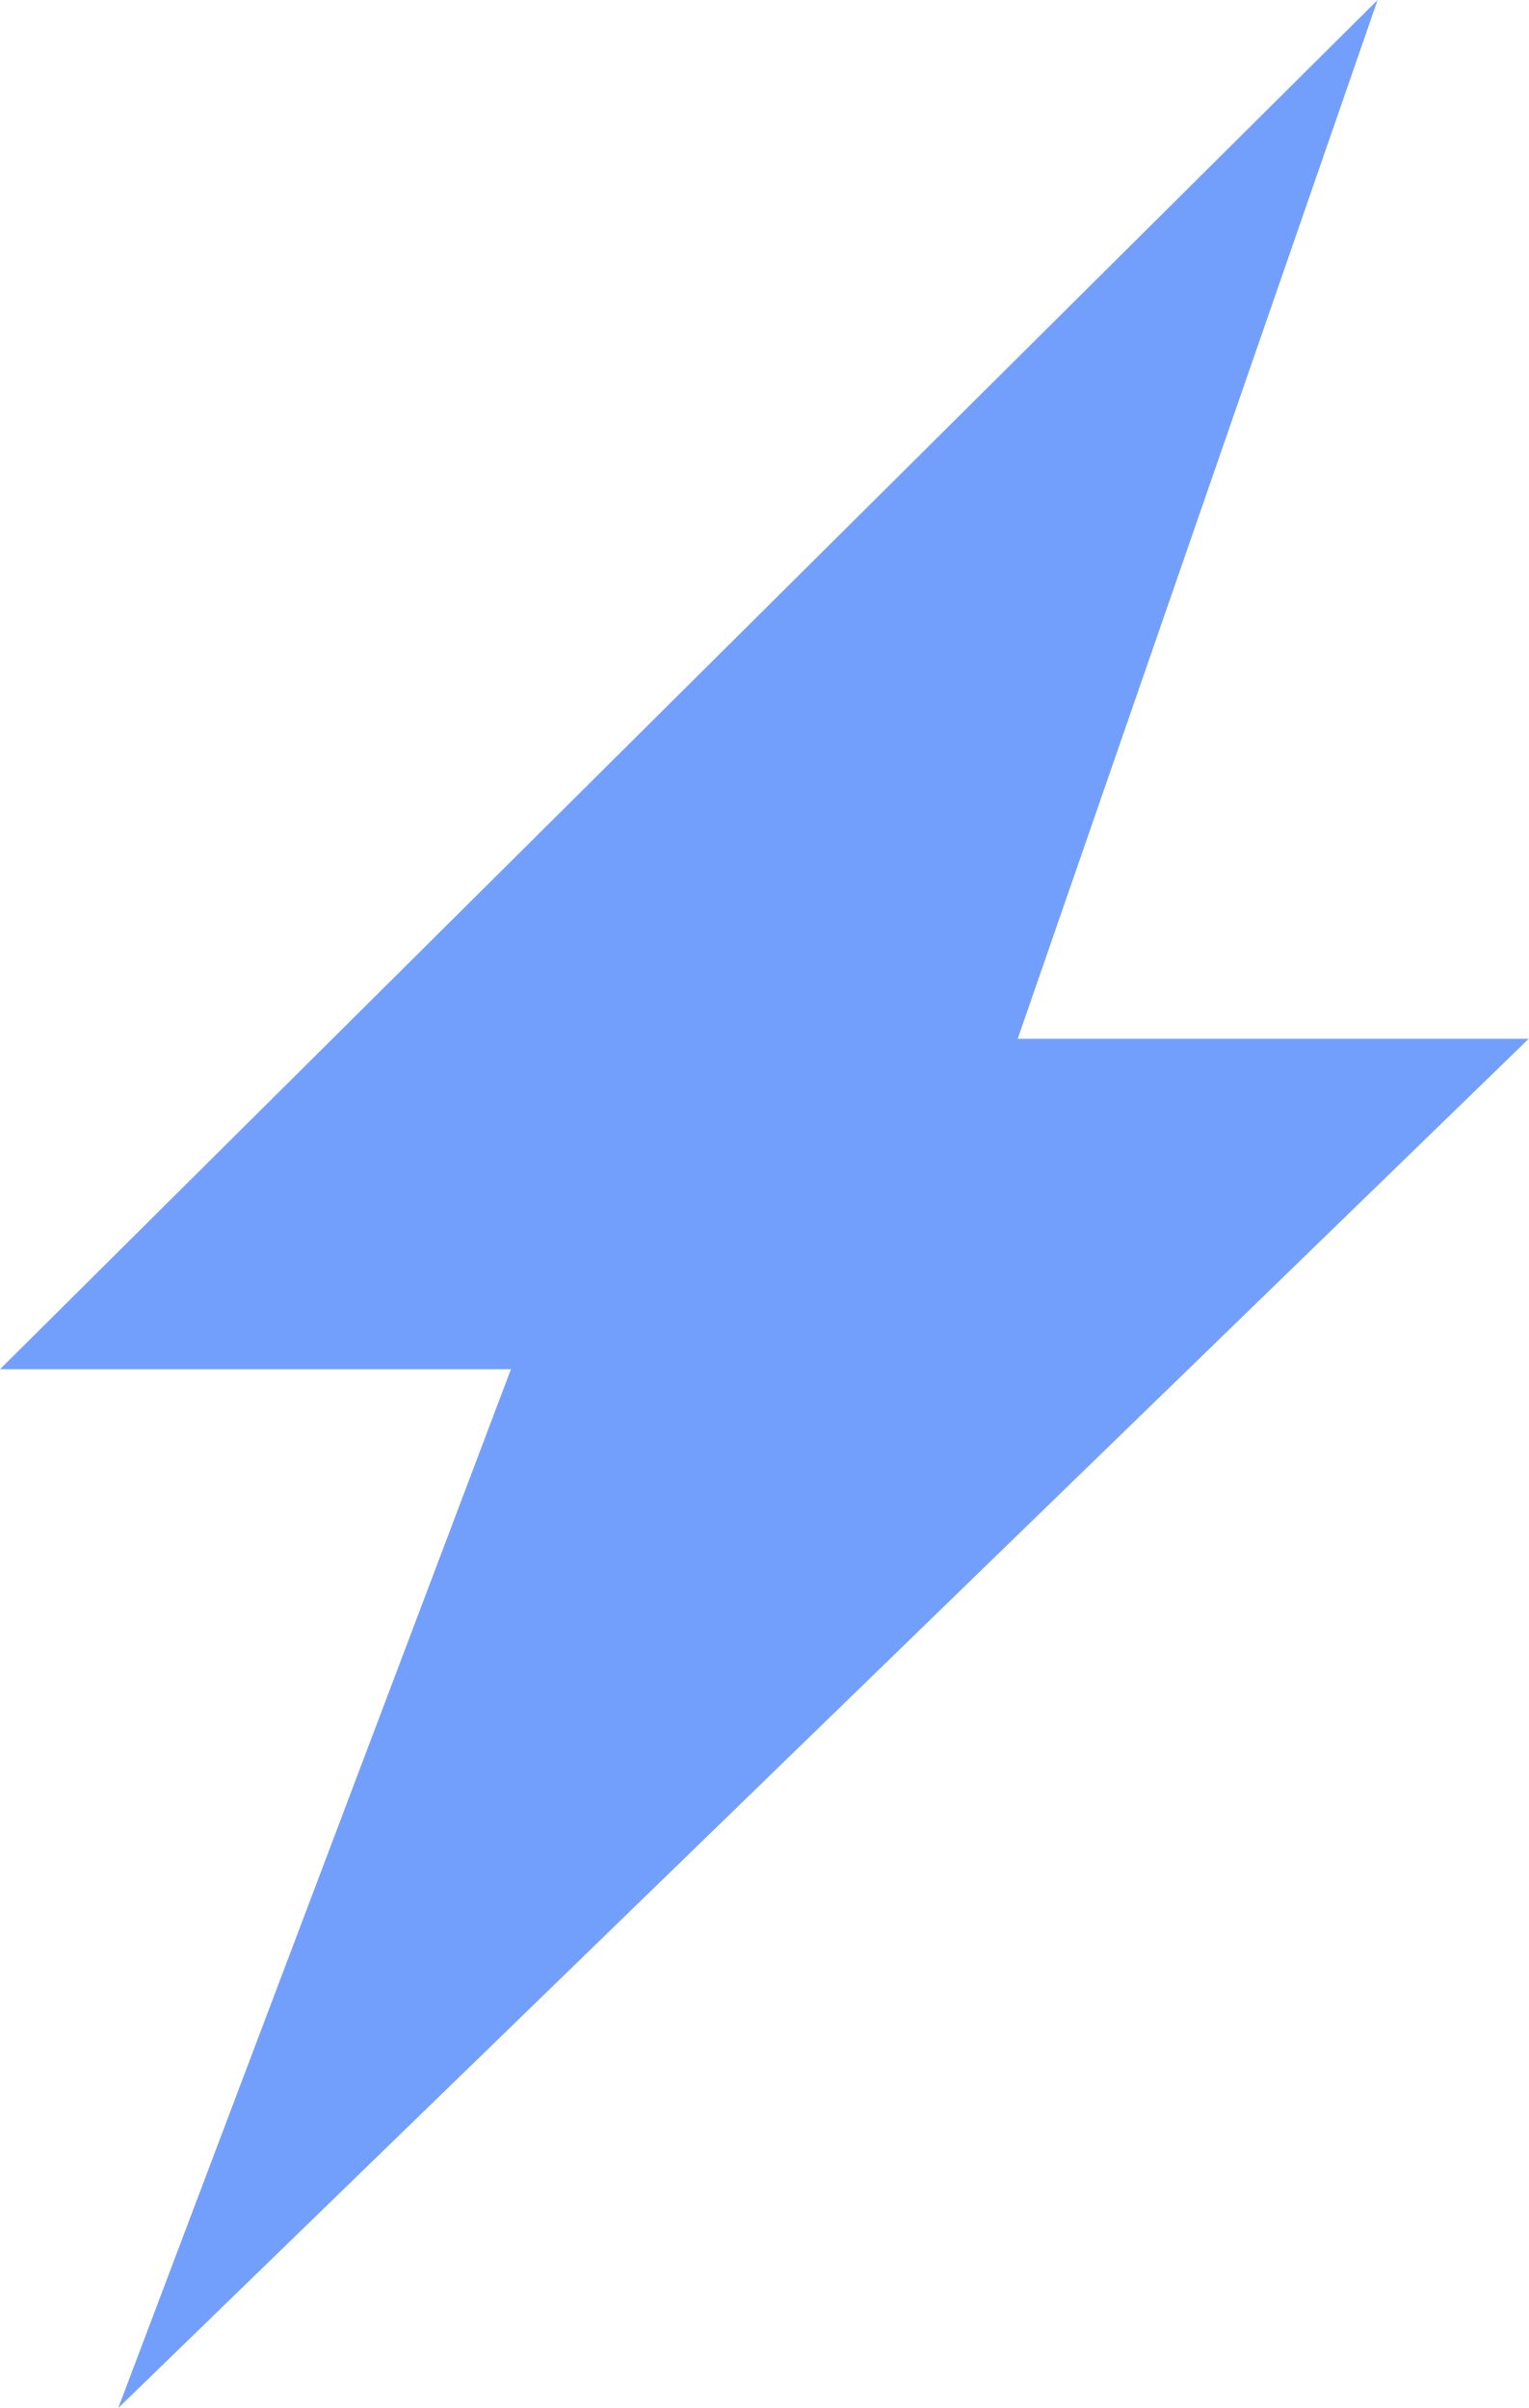
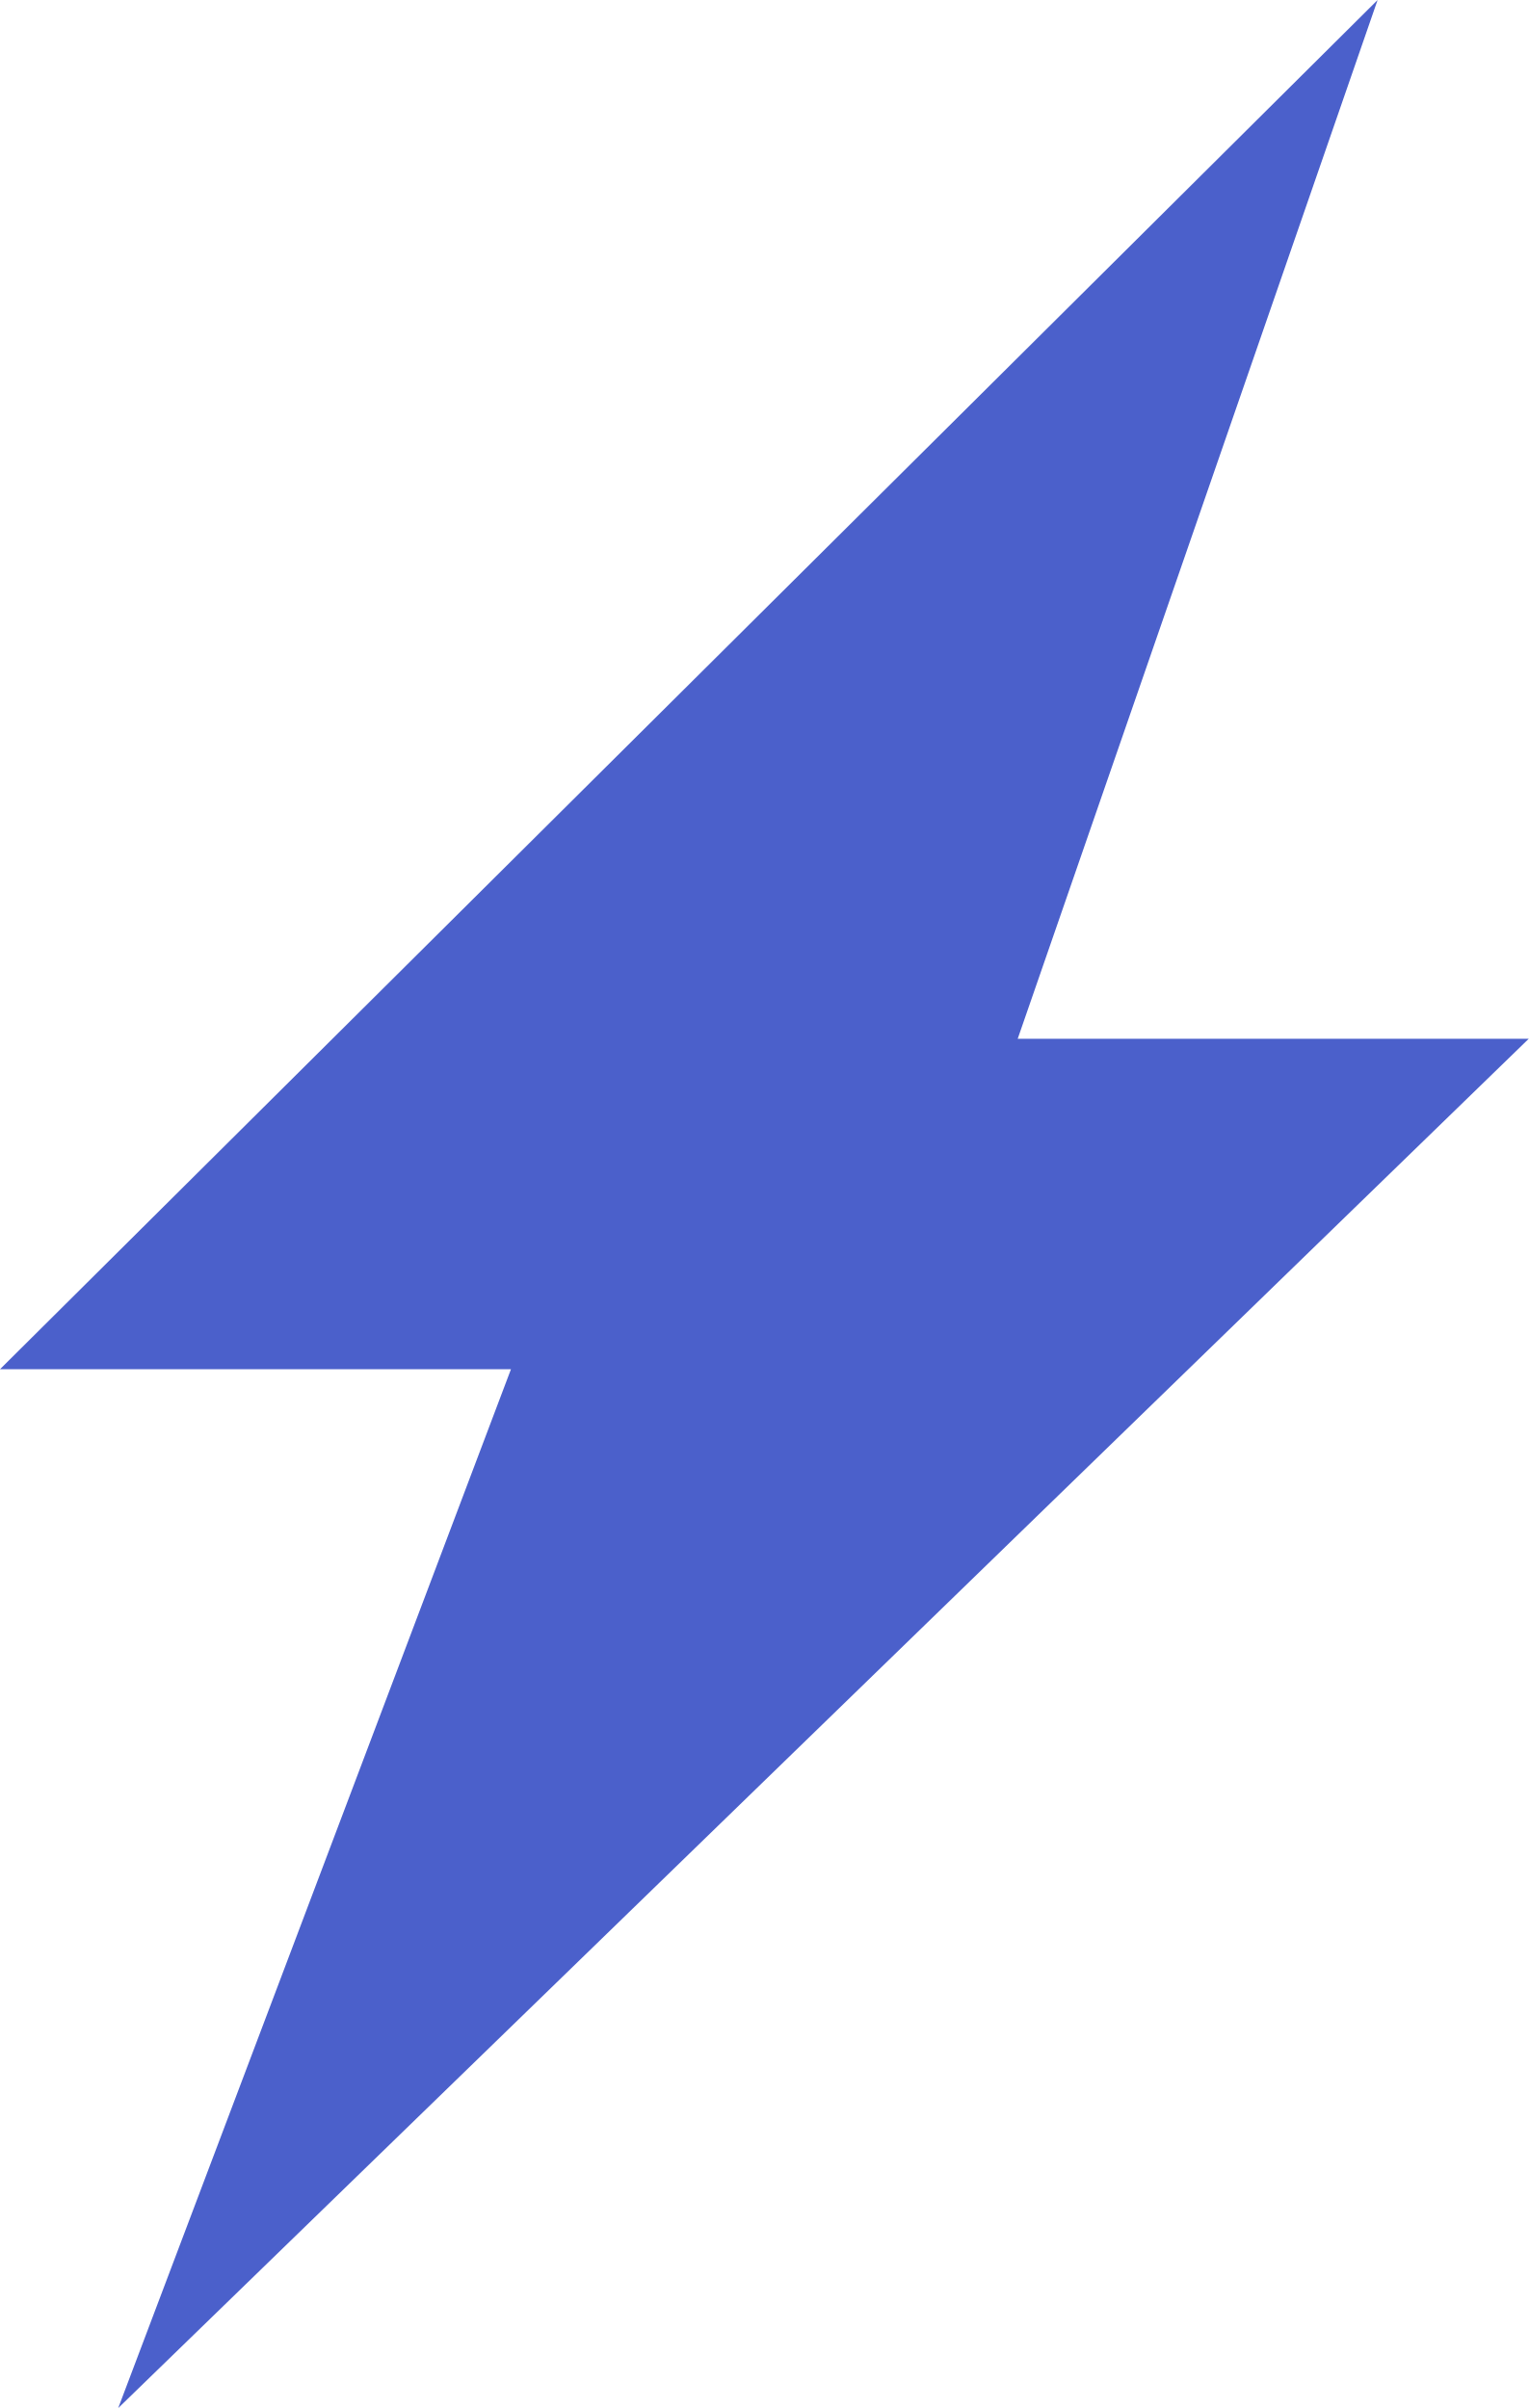
<svg xmlns="http://www.w3.org/2000/svg" style="isolation:isolate" viewBox="383.371 32.558 22.14 34.883" width="22.14" height="34.883">
  <g id="icon">
    <g id="Group">
      <g id="c1_ray">
-         <path d=" M 403.322 32.558 L 383.371 52.393 L 390.771 52.393 L 385.083 67.442 L 405.511 47.606 L 398.11 47.606 L 403.322 32.558 Z " fill="rgb(115,159,252)" />
+         <path d=" M 403.322 32.558 L 383.371 52.393 L 390.771 52.393 L 385.083 67.442 L 405.511 47.606 L 398.11 47.606 L 403.322 32.558 Z " fill="#4B60CB" />
      </g>
    </g>
  </g>
</svg>
